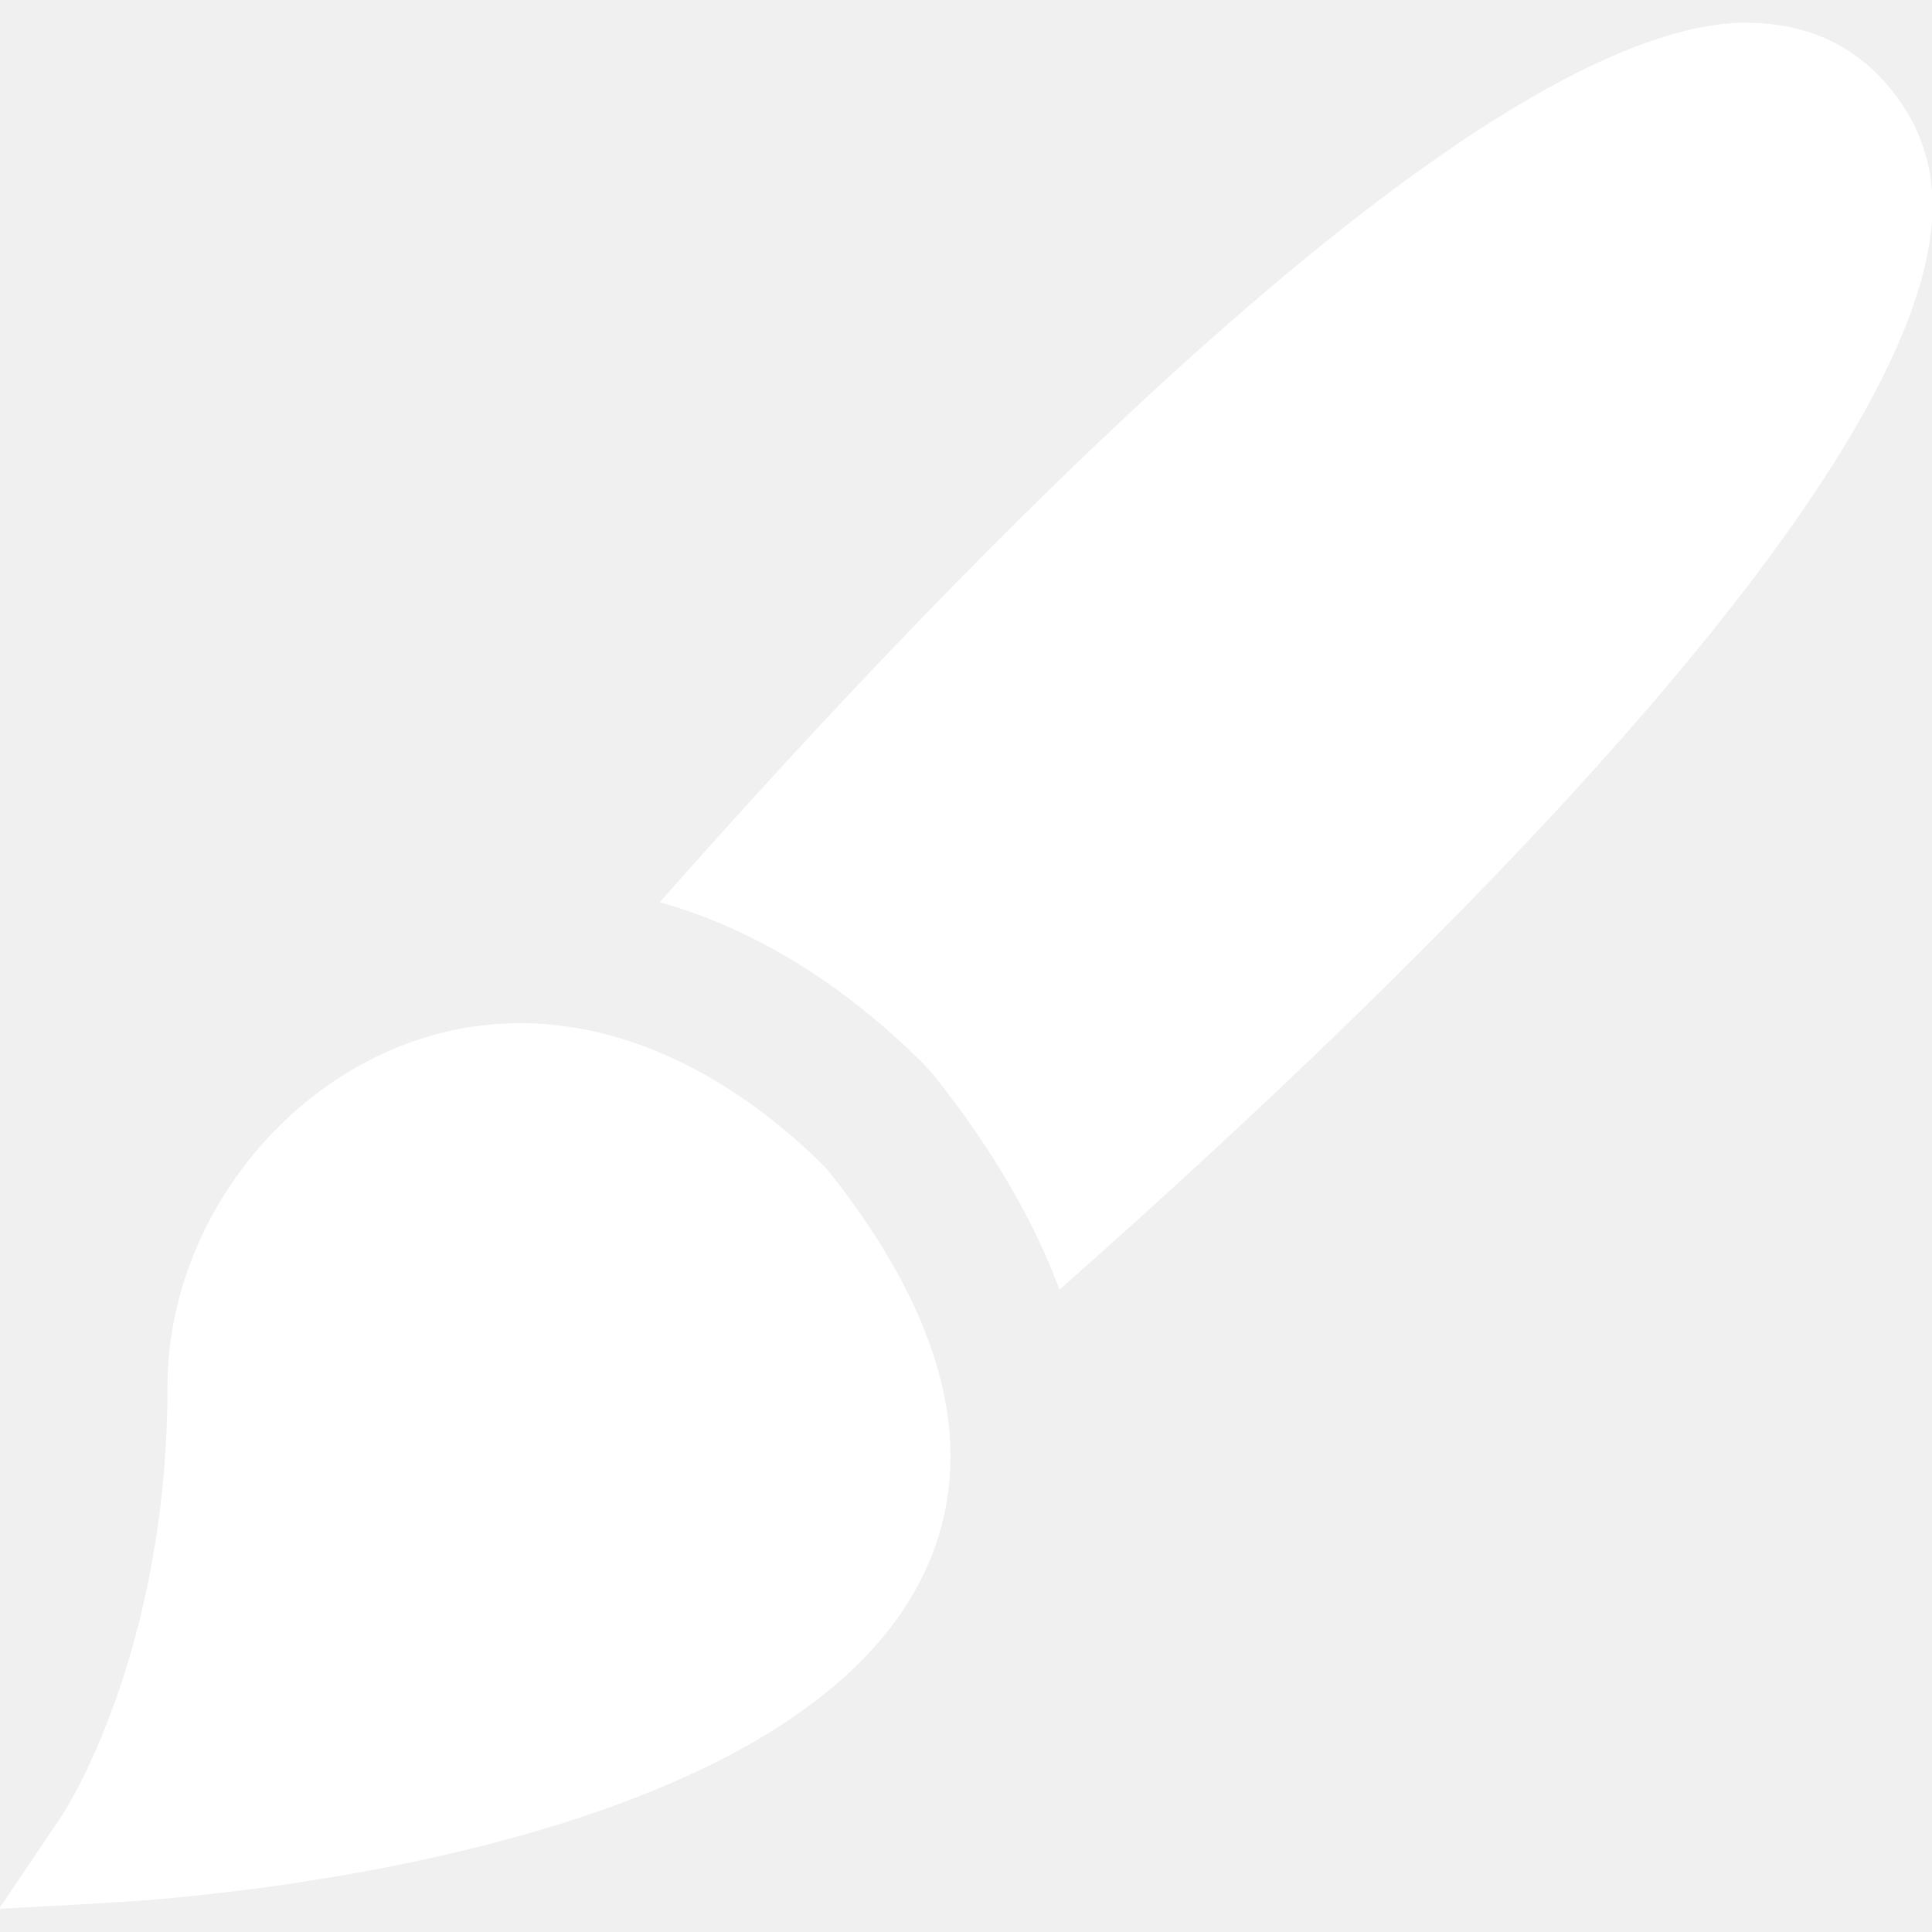
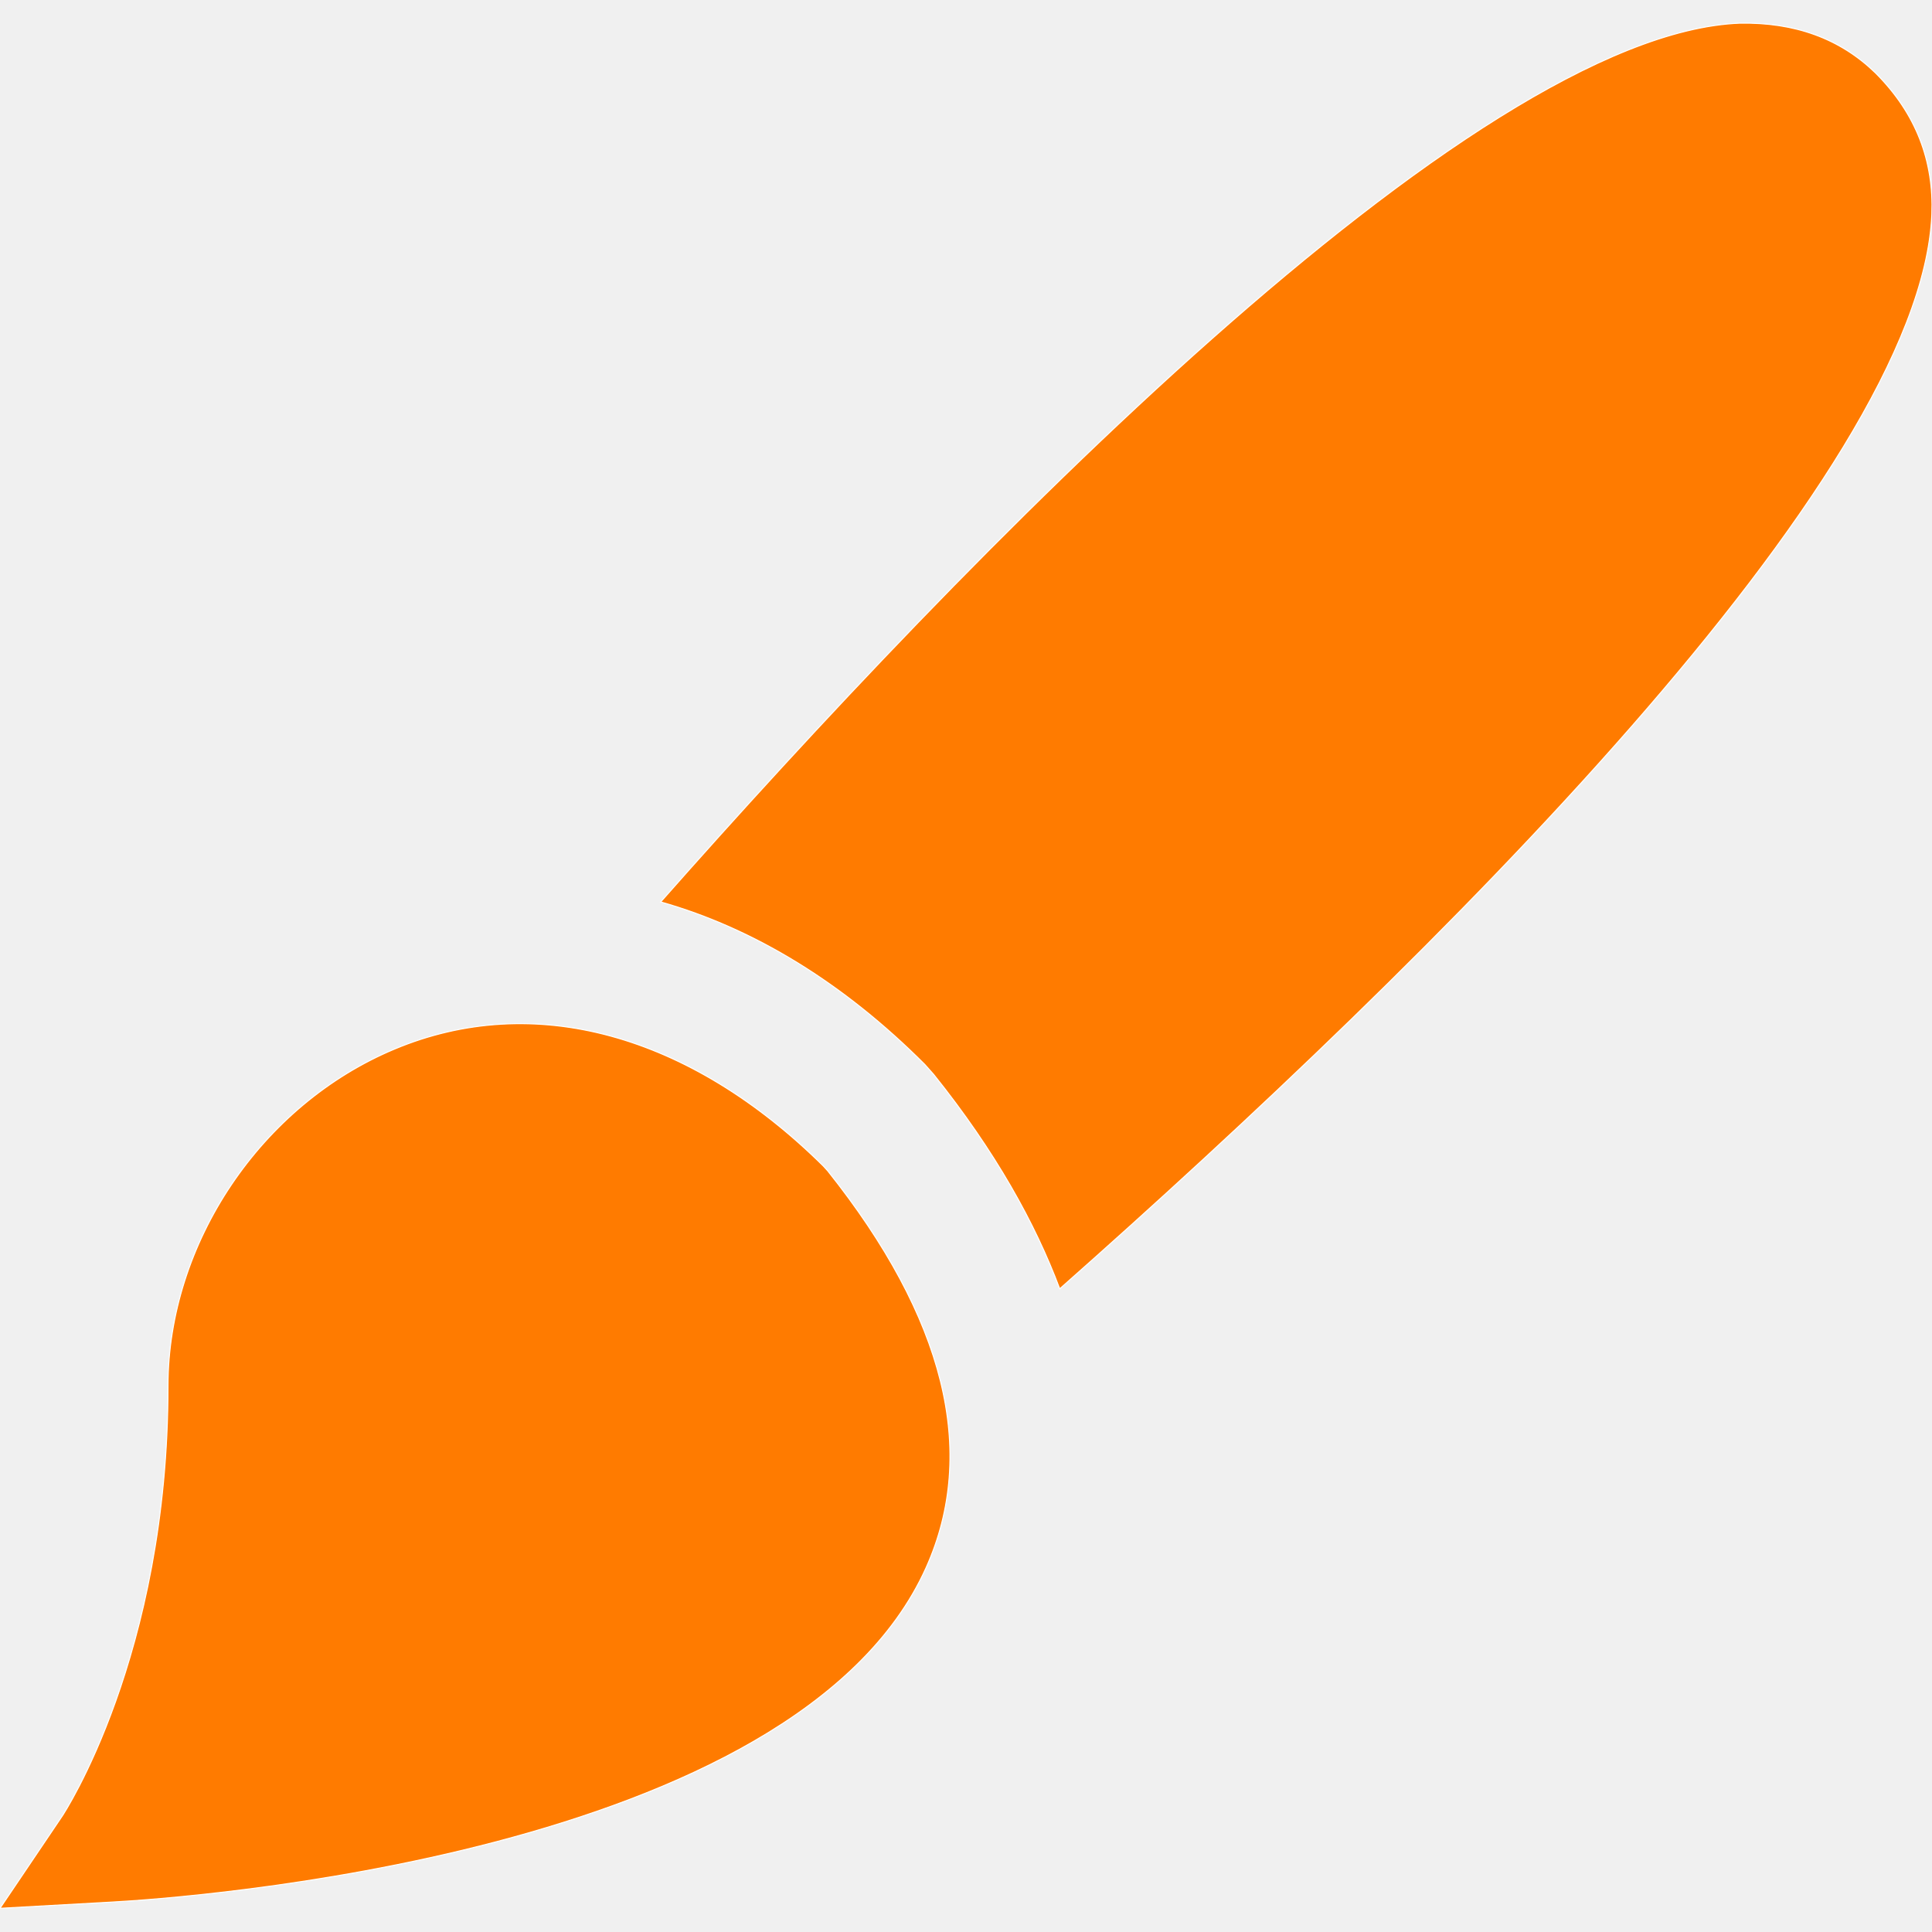
- <svg xmlns="http://www.w3.org/2000/svg" fill="#ffffff" width="800px" height="800px" viewBox="0 0 1920 1920" stroke="#ffffff">
+ <svg xmlns="http://www.w3.org/2000/svg" fill="#ff7b00" width="800px" height="800px" viewBox="0 0 1920 1920" stroke="#ffffff">
  <g id="SVGRepo_bgCarrier" stroke-width="0" />
  <g id="SVGRepo_tracerCarrier" stroke-linecap="round" stroke-linejoin="round" />
  <g id="SVGRepo_iconCarrier">
    <path d="M392.26 1042.5c137.747-57.67 292.85-15.269 425.873 116.217l4.394 4.833c116.656 146.425 149.5 279.119 97.873 394.237-128.85 287.138-740.692 328.77-810.005 332.504L0 1896.442l61.953-91.83c.989-1.539 105.013-158.728 105.013-427.192 0-141.811 92.6-279.558 225.294-334.92ZM1728.701 23.052c54.923-1.099 99.96 15.268 135.111 49.43 40.643 40.644 58.109 87.877 56.021 140.603C1908.85 474.52 1423.33 953.447 1053.15 1280.79c-24.276-64.81-63.711-136.21-125.335-213.102l-8.787-9.886c-80.078-80.187-169.163-135.11-262.423-161.473C955.276 558.002 1460.677 33.927 1728.701 23.052Z" fill-rule="evenodd" />
  </g>
</svg>
